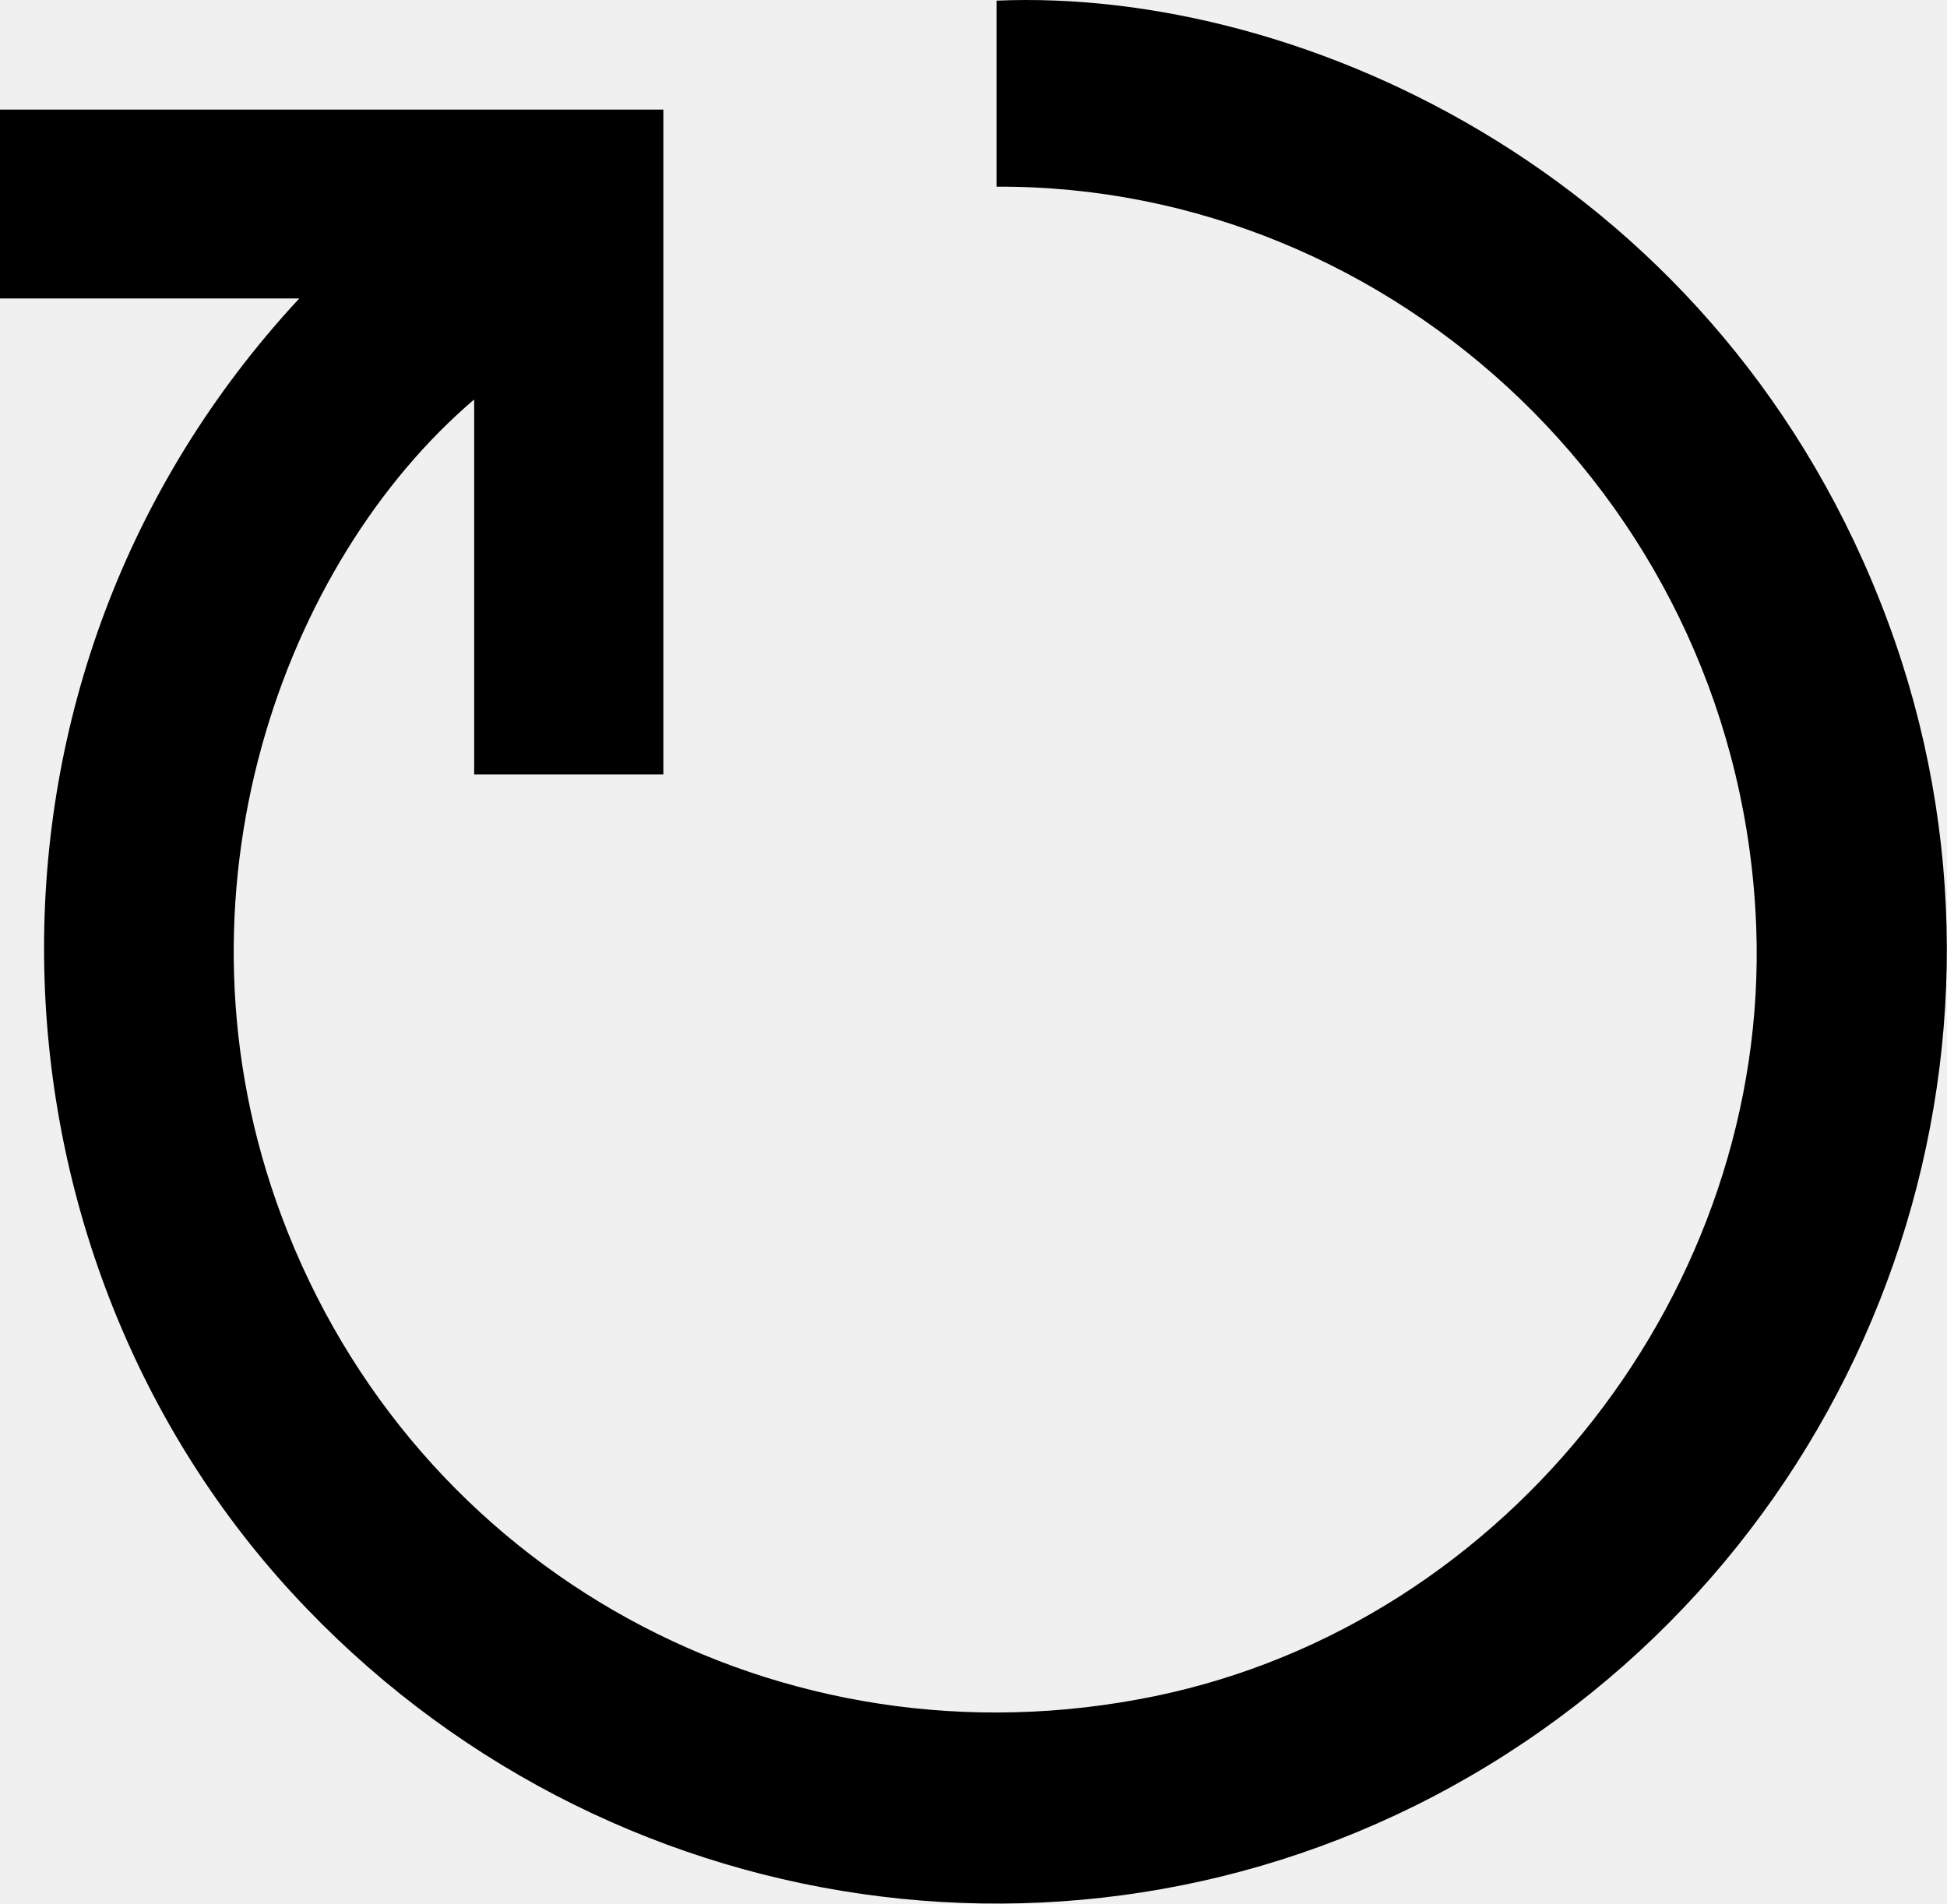
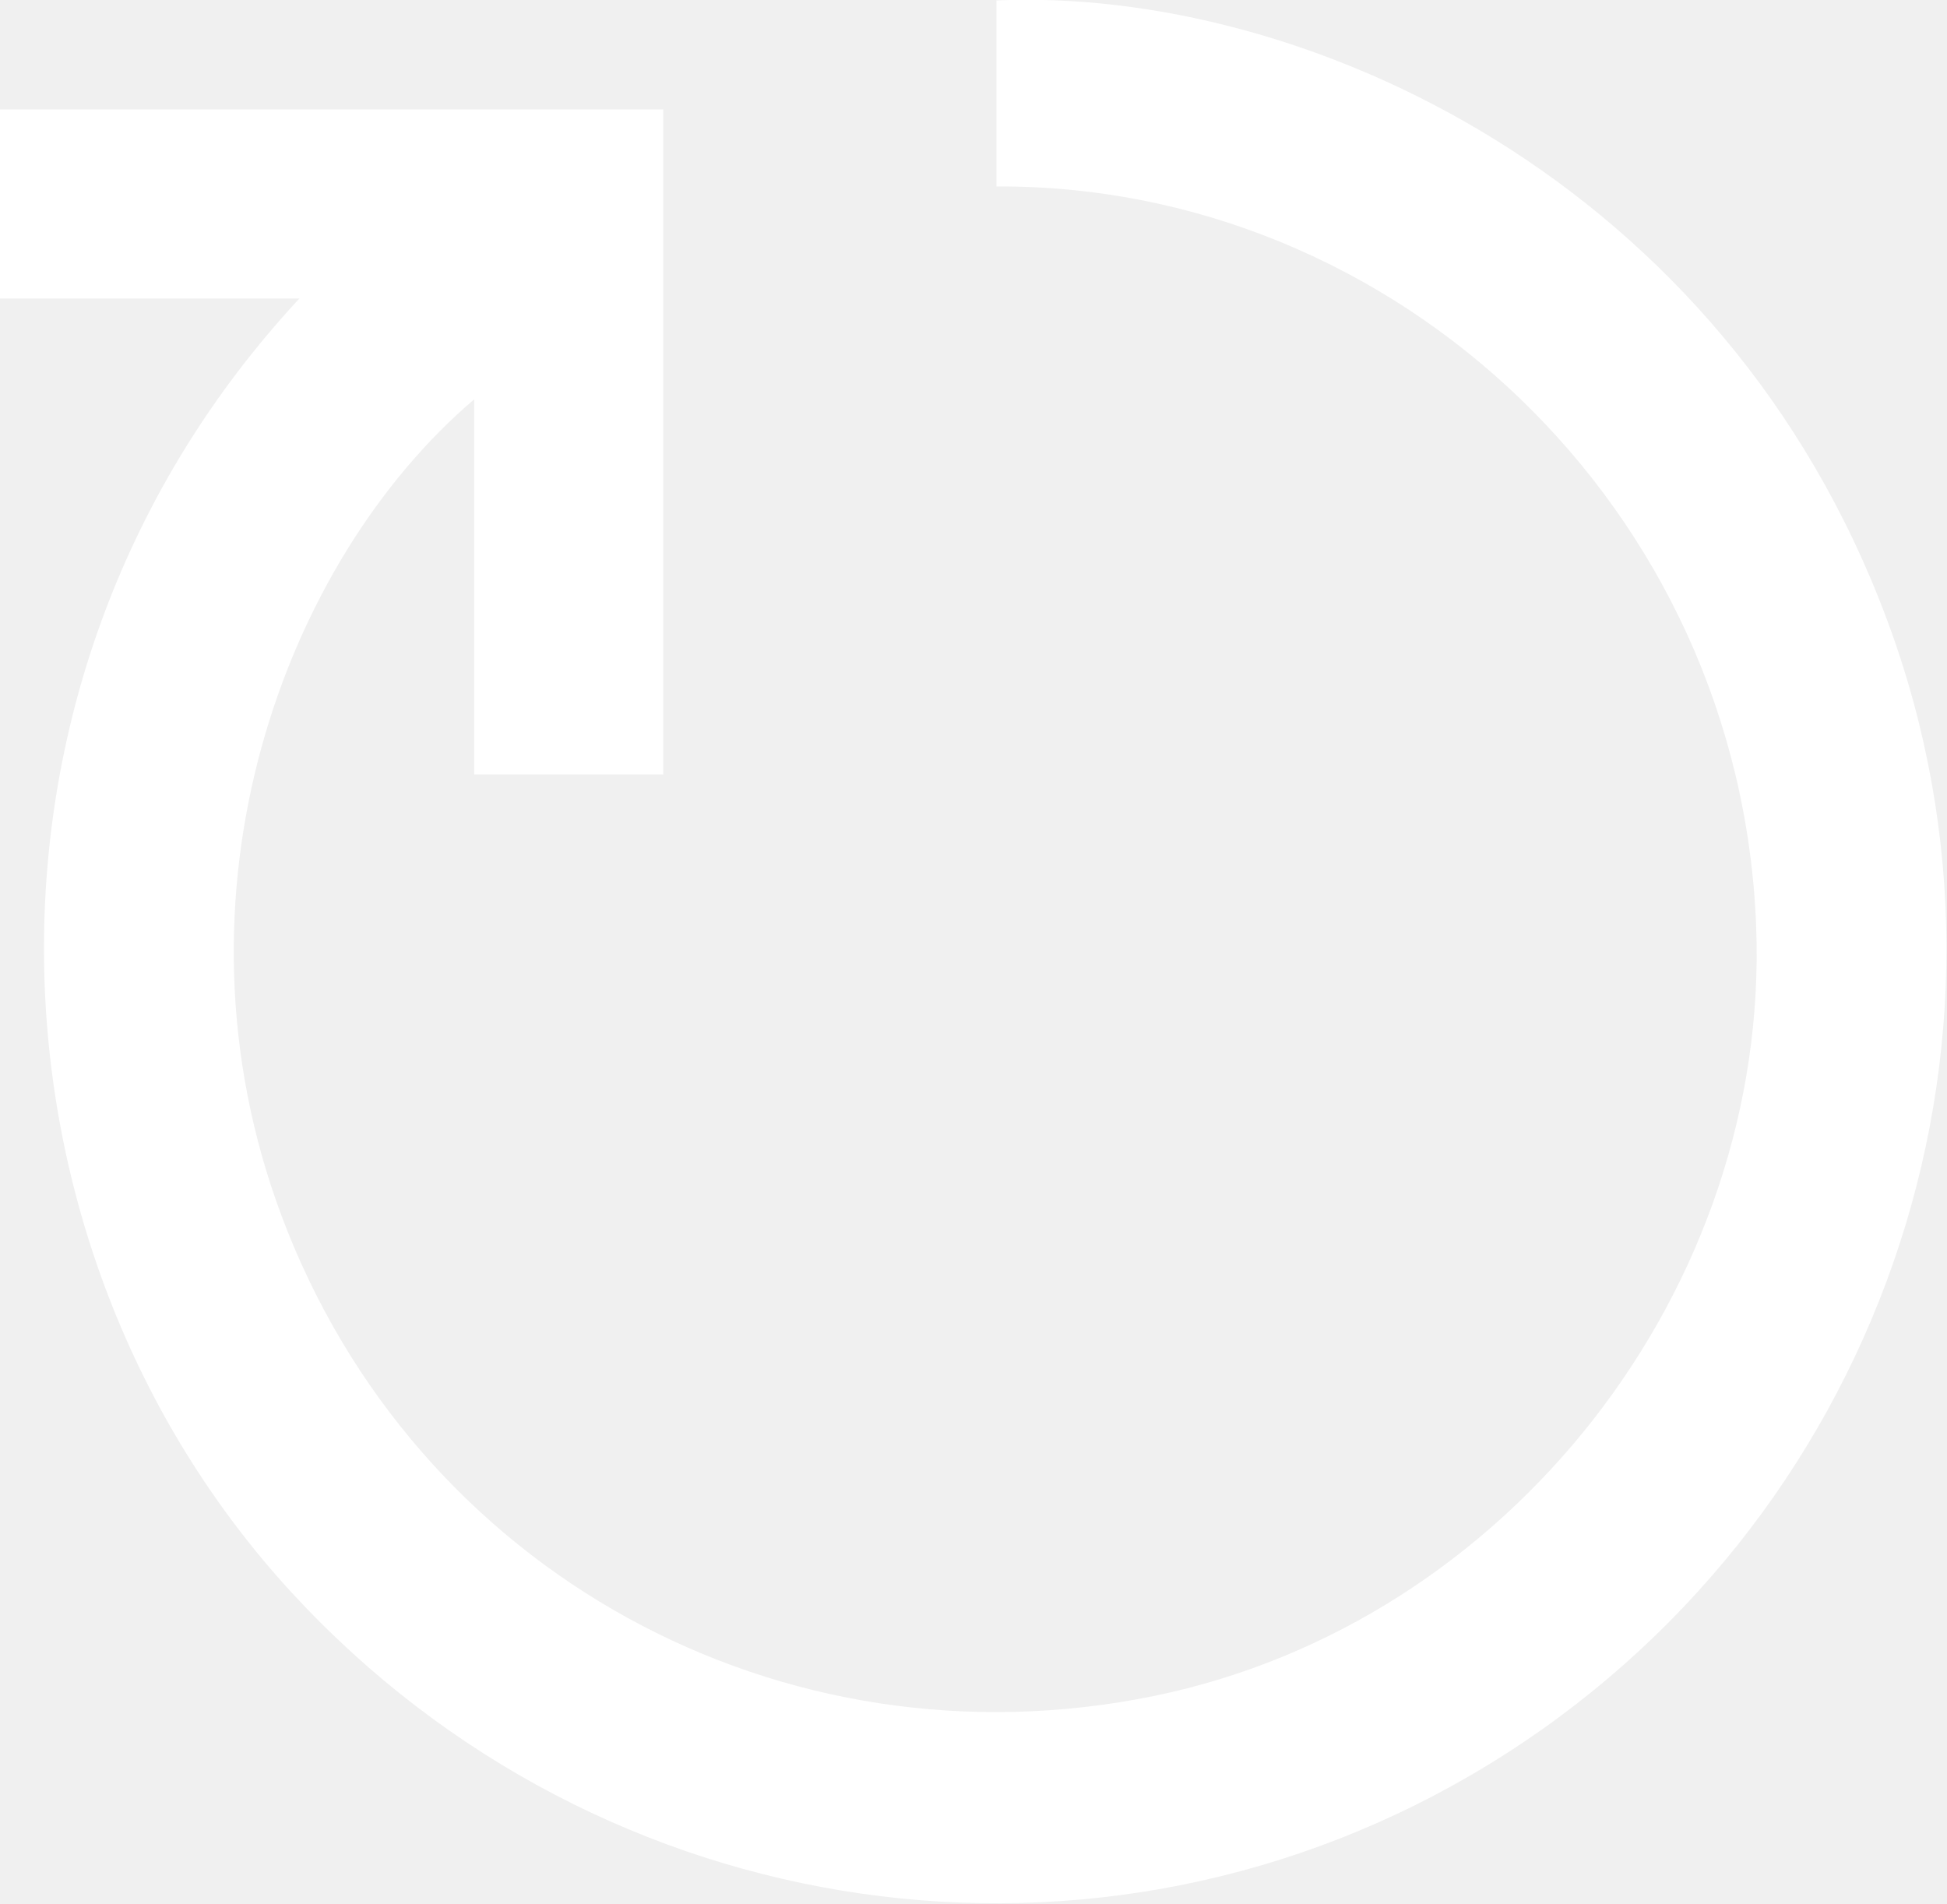
<svg xmlns="http://www.w3.org/2000/svg" version="1.1" id="Layer_1" x="0px" y="0px" viewBox="0 0 450 440" style="enable-background:new 0 0 450 440;" xml:space="preserve">
+   <style type="text/css">
+ 	.st0{fill:#FFFFFF;}
+ </style>
  <g>
-     <path d="M69.17,68.99c-23.64,0-46.23,0-69.17,0C0,54.23,0,39.9,0,25.33c51.27,0,102.21,0,153.32,0c0,51.35,0,102.38,0,153.67   c-14.61,0-28.93,0-43.73,0c0-28.95,0-57.61,0-86.66c-43.94,37.43-72.39,114.26-44.49,188.84   c30.76,82.22,115.43,128.64,201.71,110.9c82.1-16.89,142.16-94.36,139.1-177.72c-3.56-97.02-83.45-171.66-175.58-171.21   c0-14.33,0-28.67,0-43c71.21-3.07,168.18,41.46,206.04,143.63c36.43,98.3-2.36,209.28-92.28,264.21   c-89.49,54.66-205.02,37.98-276.56-39.75C-6.2,288.13-12.18,156.61,69.17,68.99z" />
+     <path class="st0" d="M69.2,69C45.5,69,22.9,69,0,69c0-14.8,0-29.1,0-43.7c51.3,0,102.2,0,153.3,0c0,51.3,0,102.4,0,153.7   c-14.6,0-28.9,0-43.7,0c0-28.9,0-57.6,0-86.7c-43.9,37.4-72.4,114.3-44.5,188.8c30.8,82.2,115.4,128.6,201.7,110.9   c82.1-16.9,142.2-94.4,139.1-177.7c-3.6-97-83.4-171.7-175.6-171.2c0-14.3,0-28.7,0-43c71.2-3.1,168.2,41.5,206,143.6   c36.4,98.3-2.4,209.3-92.3,264.2c-89.5,54.7-205,38-276.6-39.8C-6.2,288.1-12.2,156.6,69.2,69z" />
  </g>
</svg>
